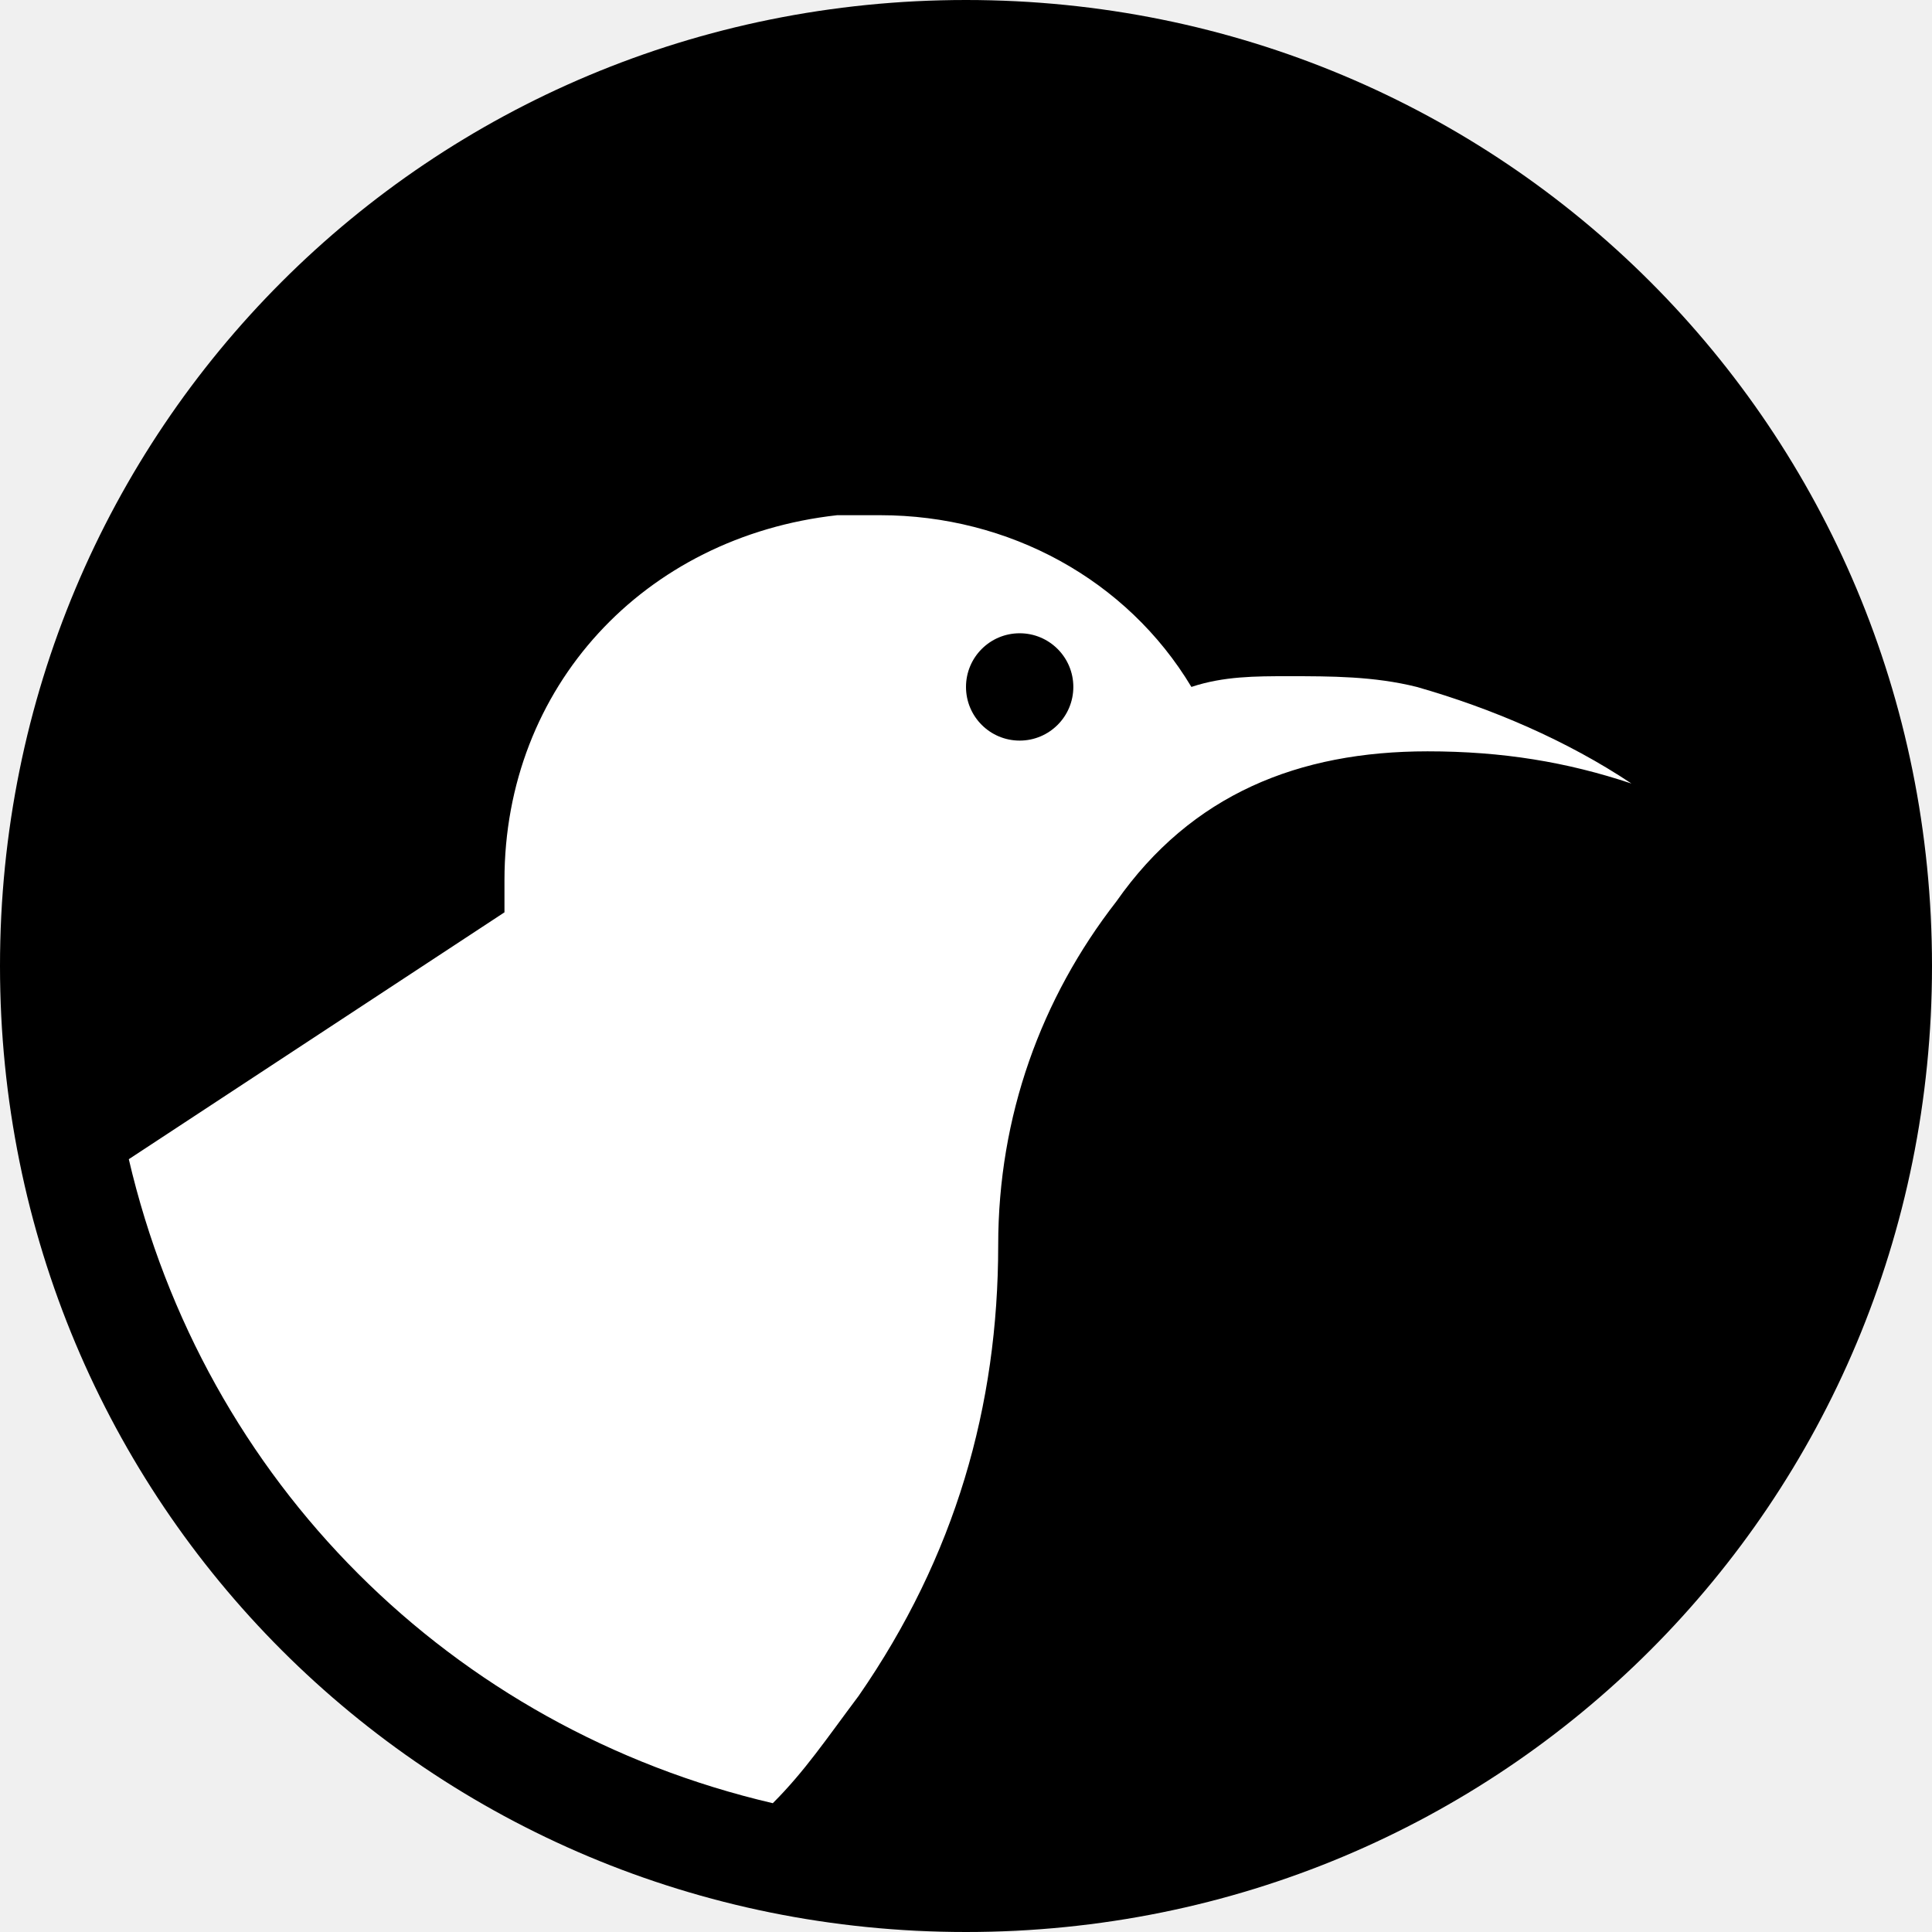
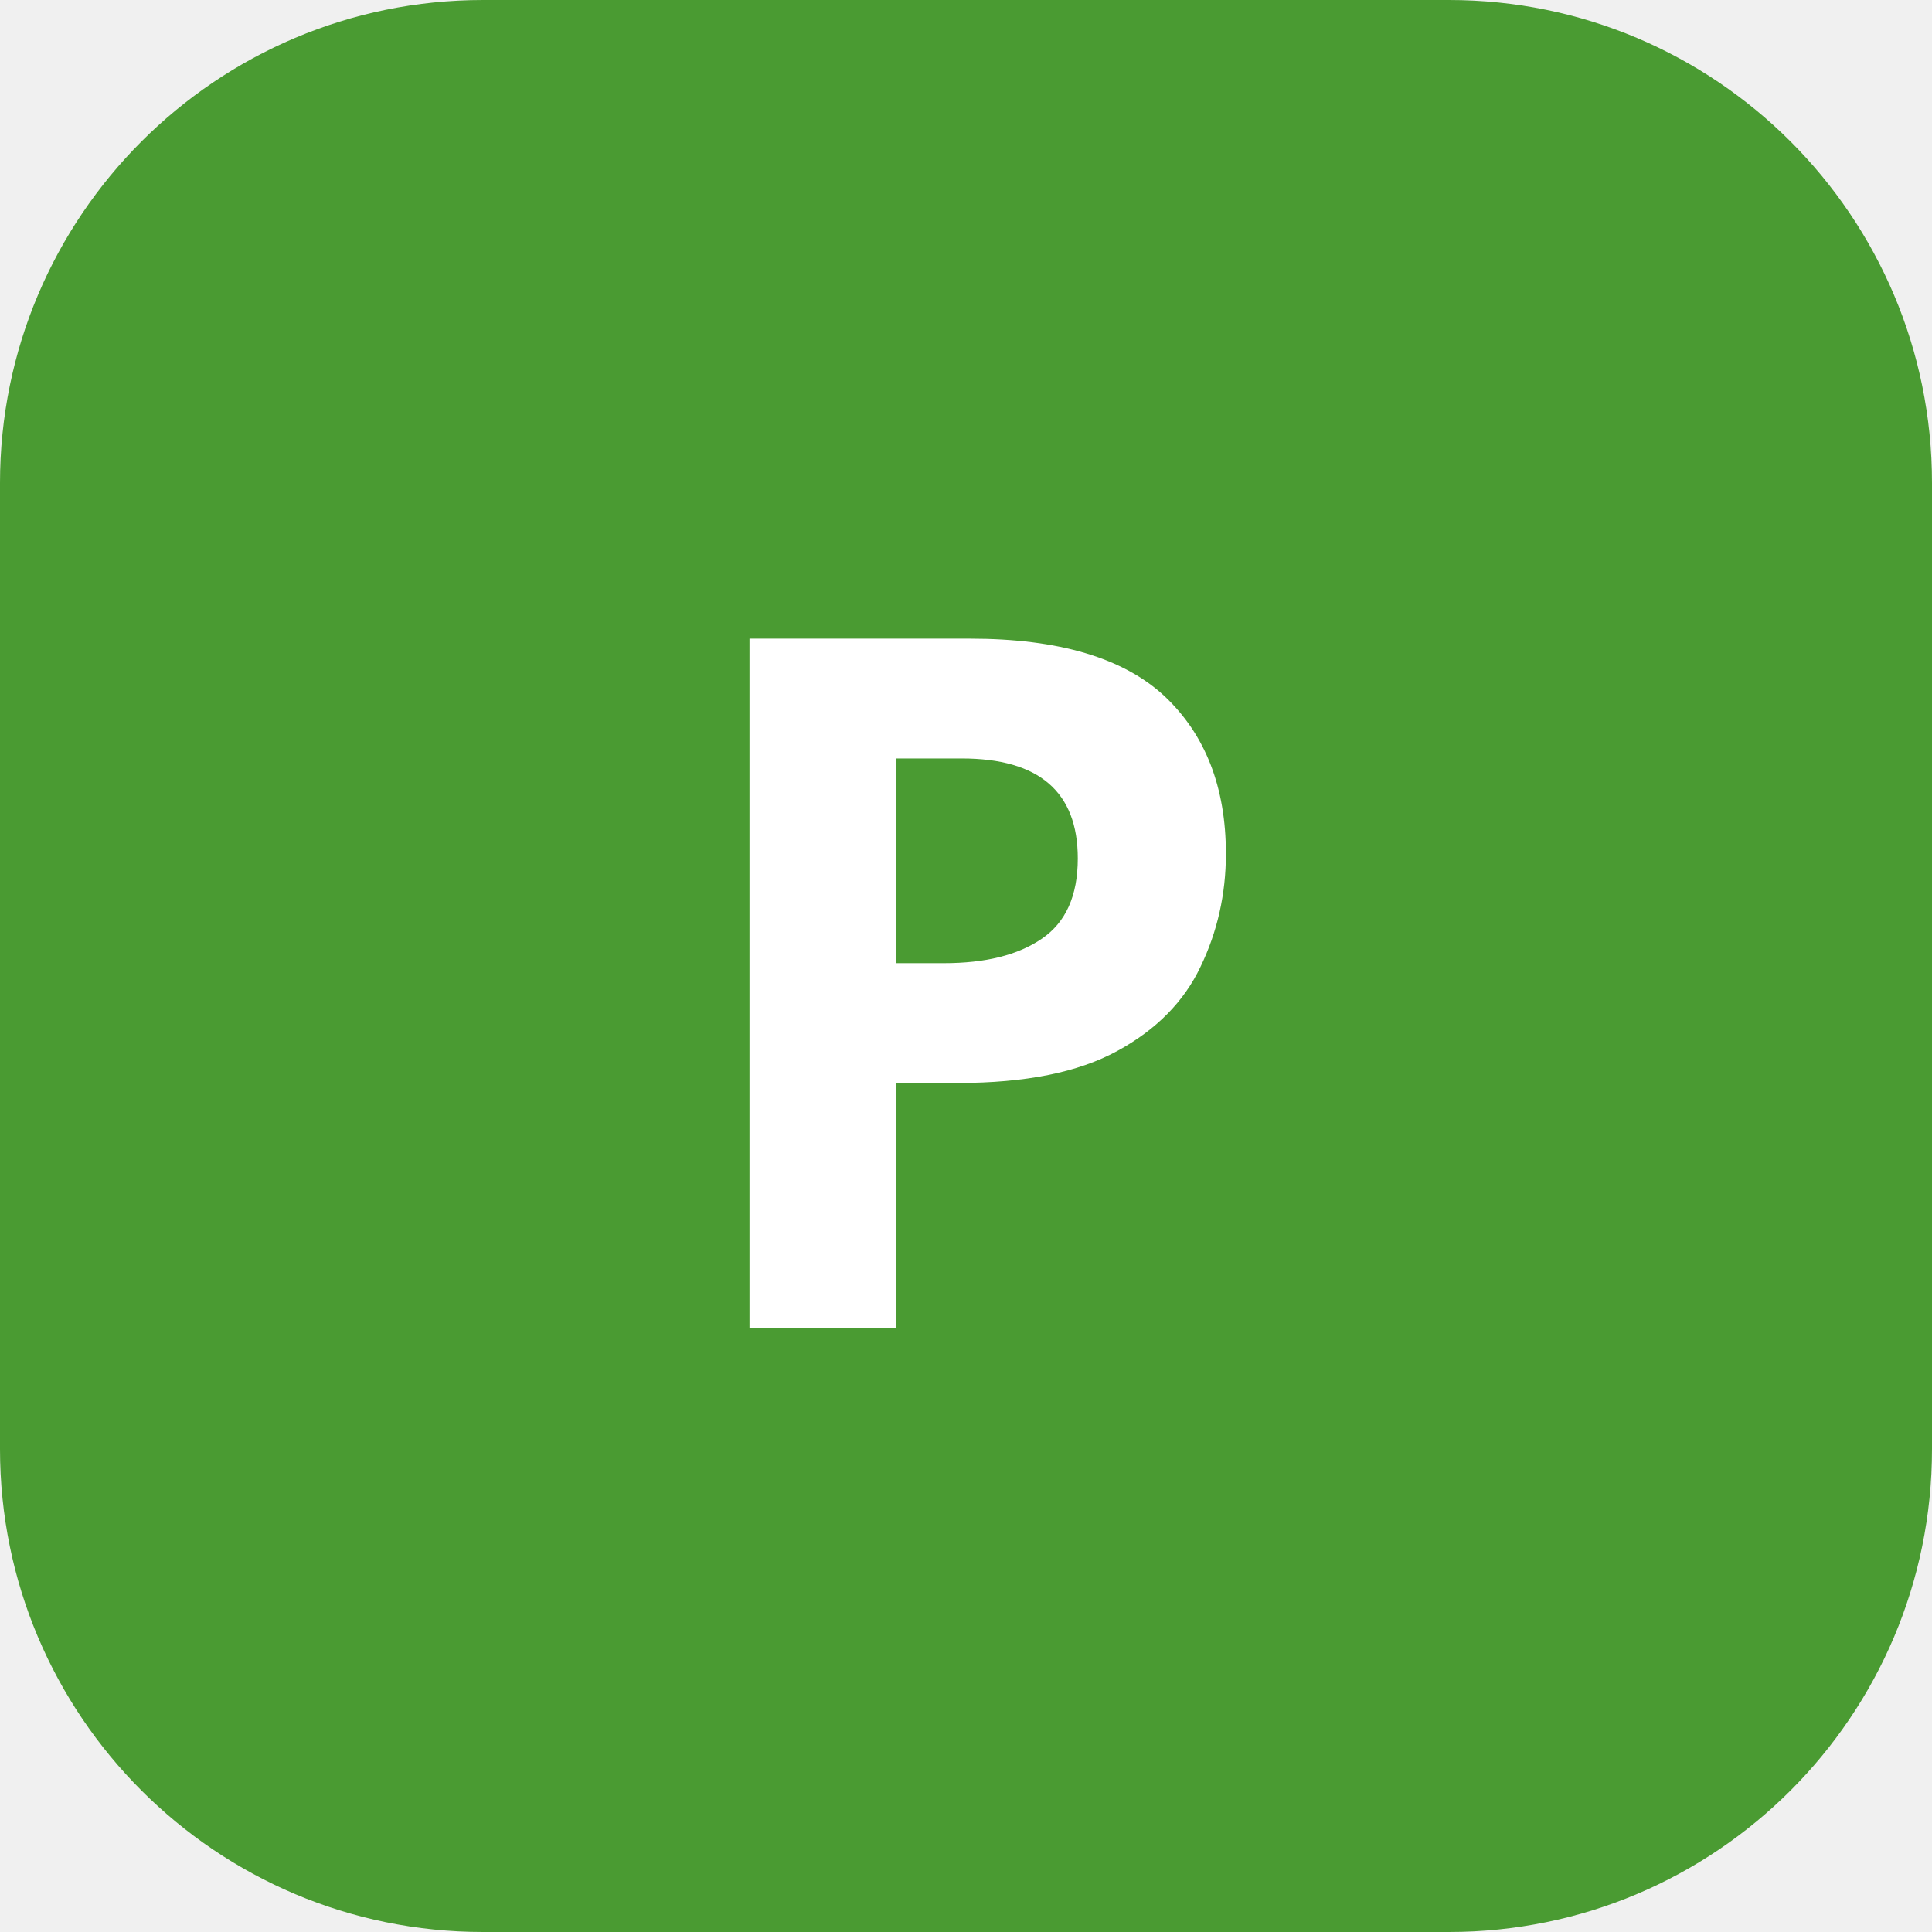
- <svg xmlns="http://www.w3.org/2000/svg" version="1.1" x="0px" y="0px" width="18px" height="18px" viewBox="0 0 18 18" enable-background="new 0 0 18 18" xml:space="preserve">
-   <defs>
- </defs>
-   <g>
-     <g>
-       <circle fill="#FFFFFF" cx="9" cy="9" r="8.5" />
-     </g>
-     <g>
-       <path d="M9,0C4,0,0,4,0,9c0,5,4,9,9,9c5,0,9-4,9-9C18,4,14,0,9,0z M1.2,10.8l3.5-2.3c0-0.1,0-0.2,0-0.3c0-1.8,1.3-3.2,3.1-3.4    c0.1,0,0.2,0,0.4,0c1.2,0,2.3,0.6,2.9,1.6c0.3-0.1,0.6-0.1,0.9-0.1c0.4,0,0.8,0,1.2,0.1c0.7,0.2,1.4,0.5,2,0.9    C14.6,7.1,14,7,13.3,7c-1.2,0-2.2,0.4-2.9,1.4c-0.7,0.9-1.1,2-1.1,3.2c0,1.5-0.4,2.9-1.3,4.2c-0.3,0.4-0.5,0.7-0.8,1    C4.2,16.1,1.9,13.8,1.2,10.8z" />
-       <circle cx="9.5" cy="6.4" r="0.5" />
-     </g>
-   </g>
+ <svg xmlns="http://www.w3.org/2000/svg" width="32" height="32" viewBox="0 0 32 32">
+   <rect width="32" height="32" rx="8" fill="#4A9B32" />
+   <text x="16" y="22" text-anchor="middle" font-family="system-ui,sans-serif" font-size="16" font-weight="700" fill="#ffffff">P</text>
</svg>
